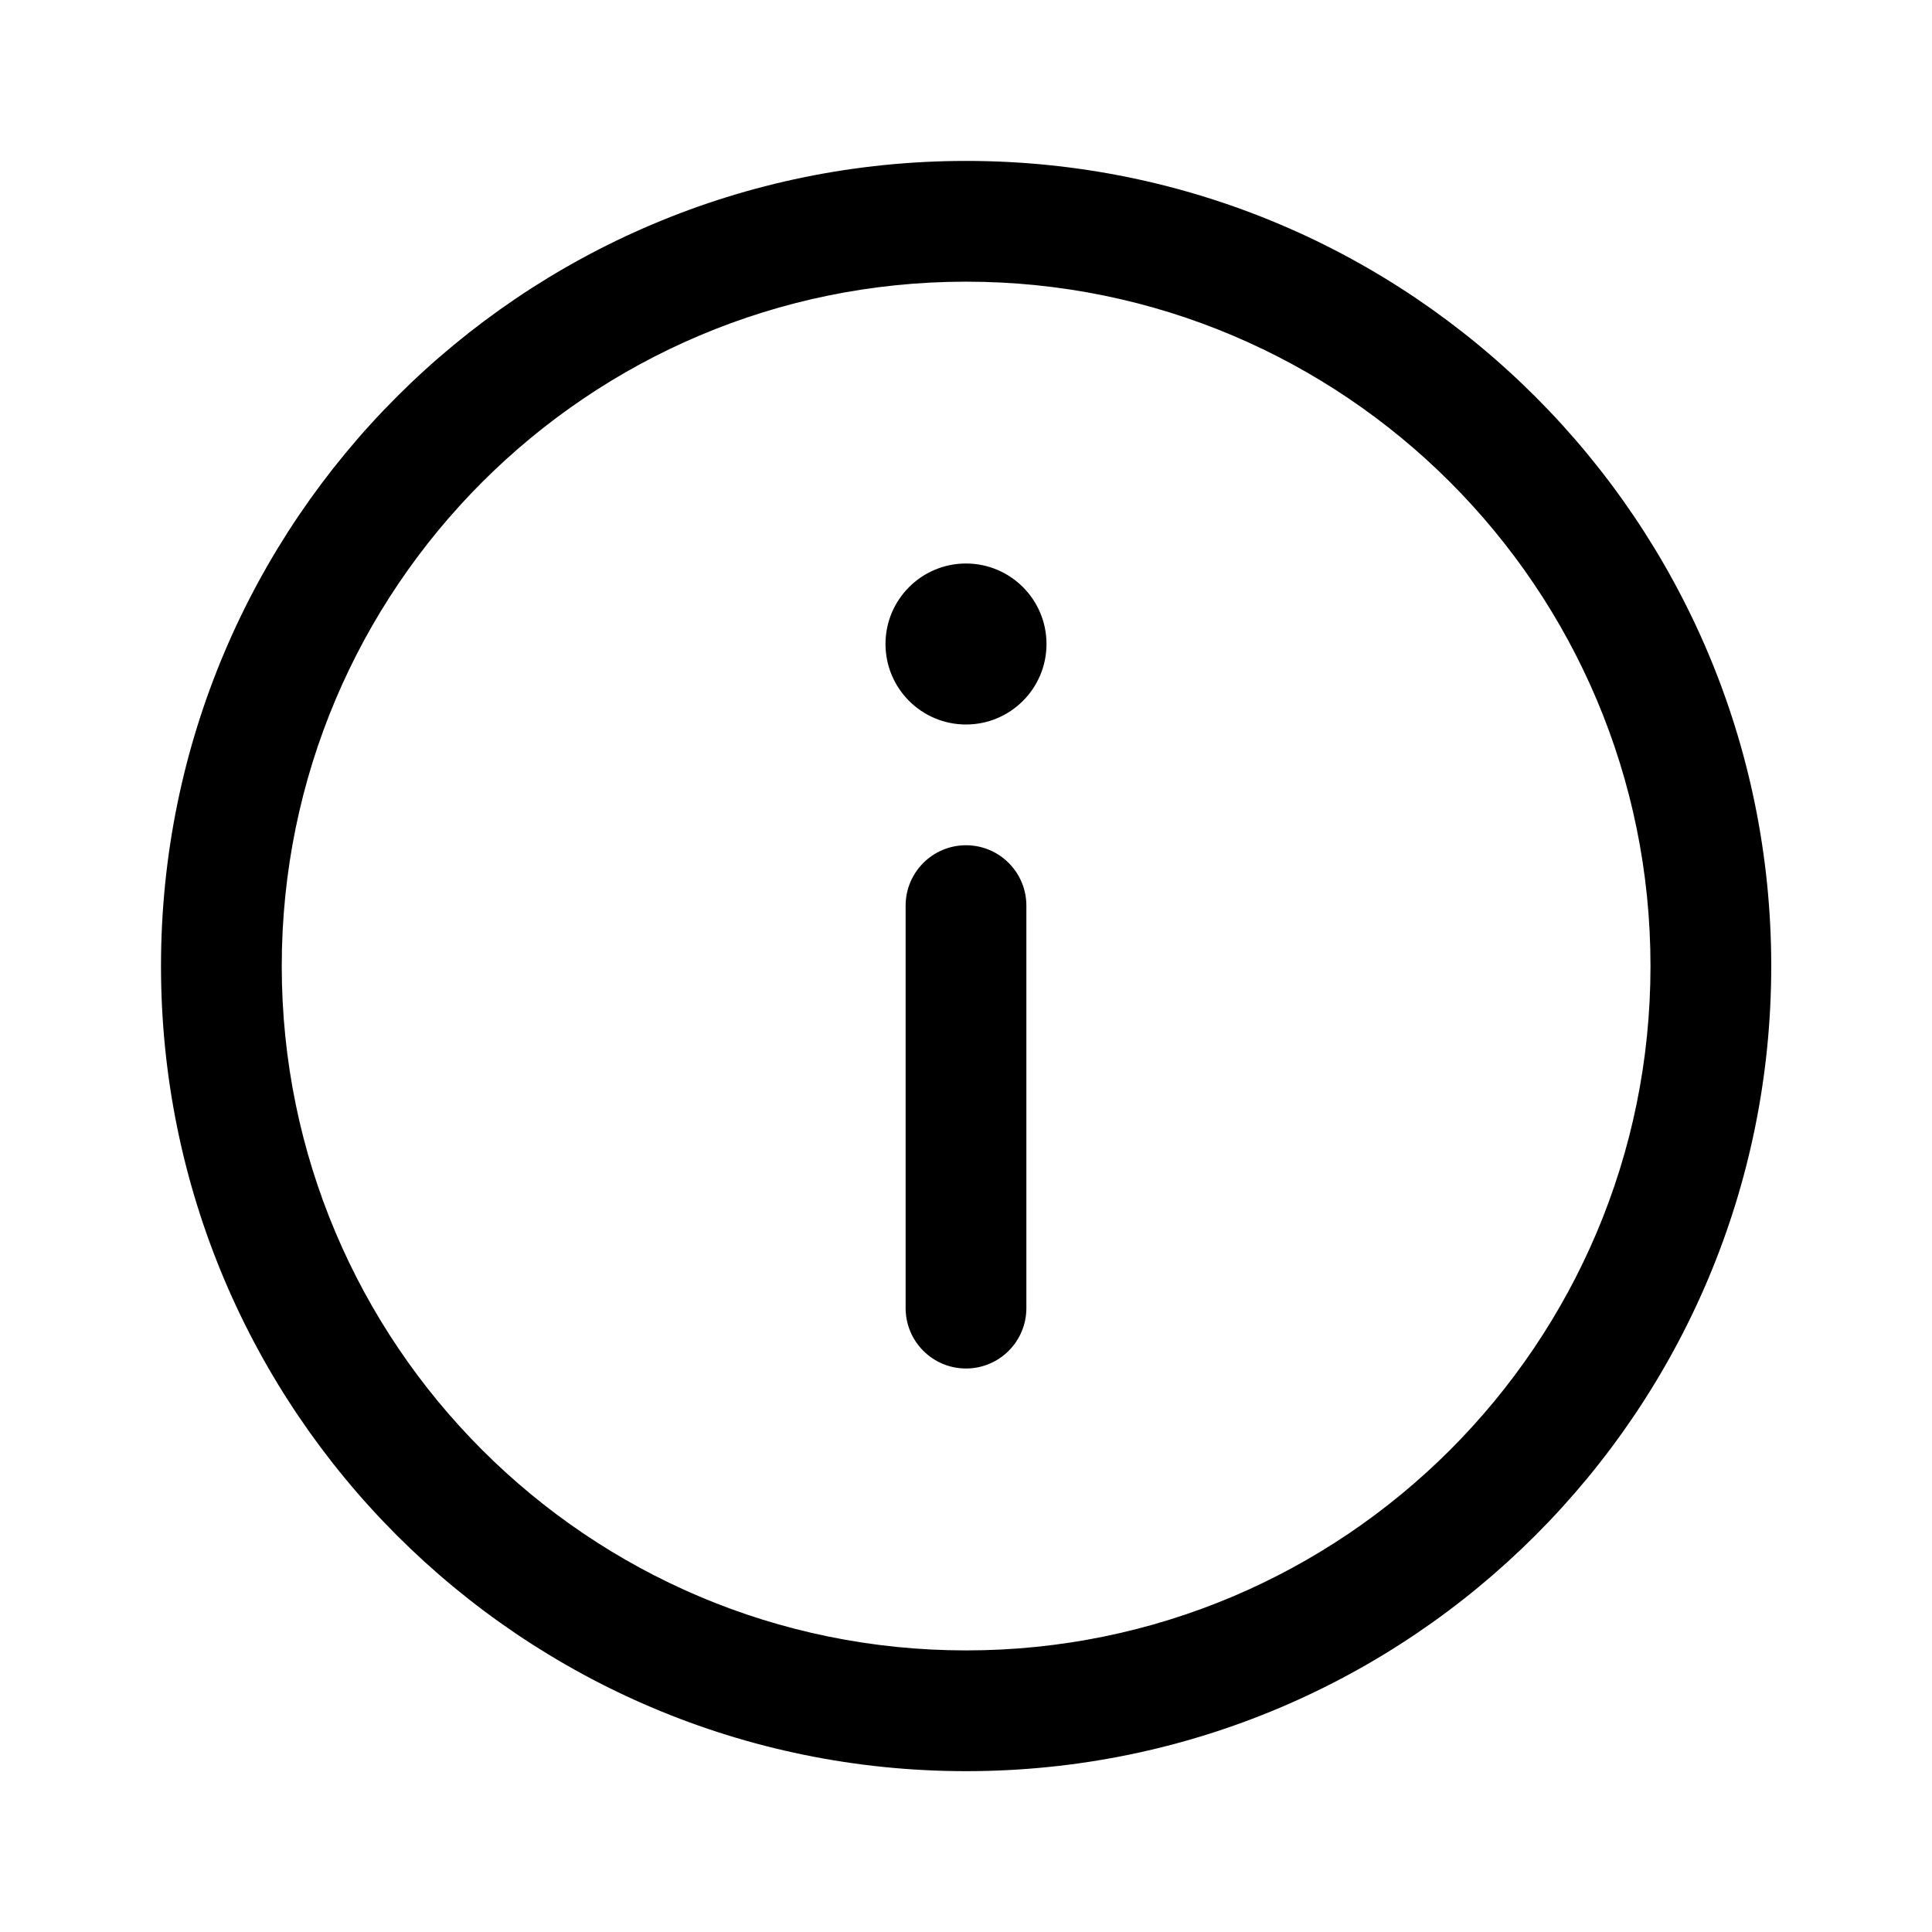
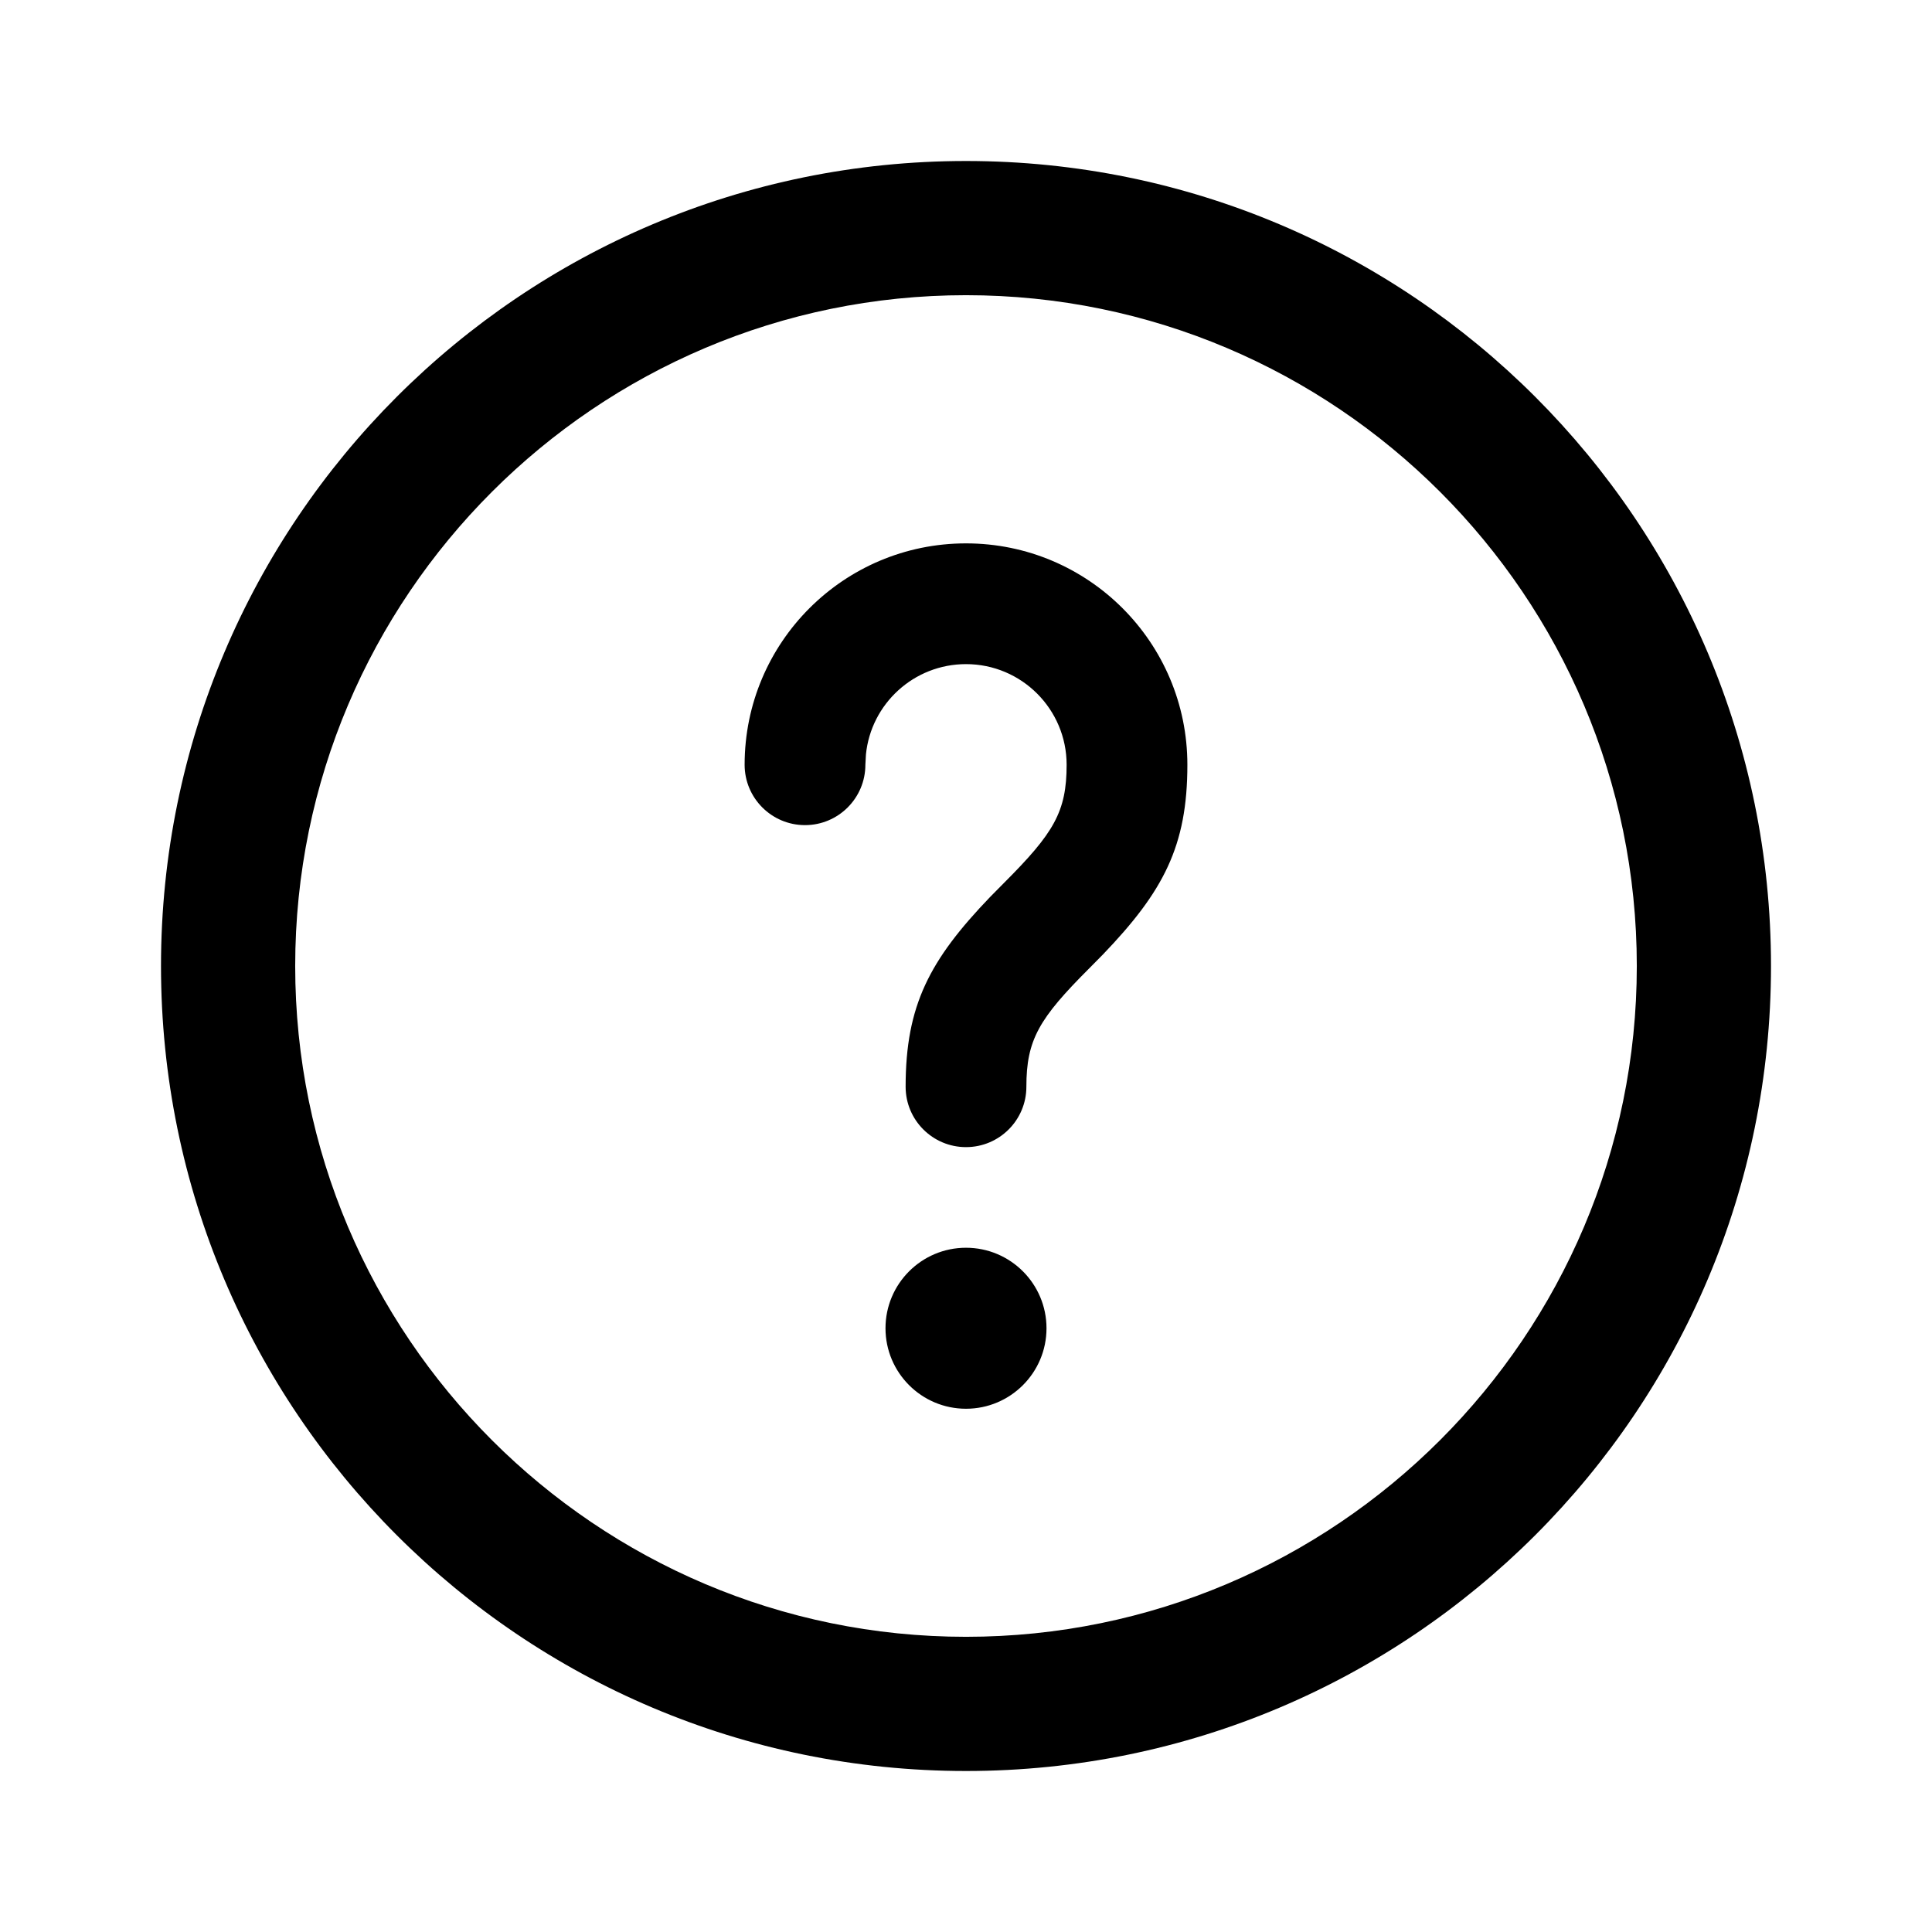
<svg xmlns="http://www.w3.org/2000/svg" width="24" height="24" viewBox="0 0 24 24" fill="none">
-   <path d="M12.002 1.999C17.525 1.999 22.003 6.477 22.003 12.001C22.003 17.524 17.525 22.002 12.002 22.002C6.478 22.002 2 17.524 2 12.001C2 6.477 6.478 1.999 12.002 1.999ZM12.002 3.499C7.306 3.499 3.5 7.305 3.5 12.001C3.5 16.696 7.306 20.502 12.002 20.502C16.697 20.502 20.503 16.696 20.503 12.001C20.503 7.305 16.697 3.499 12.002 3.499ZM12 10.5C12.414 10.5 12.75 10.836 12.75 11.25V16.25C12.75 16.664 12.414 17 12 17C11.586 17 11.25 16.664 11.25 16.25V11.25C11.25 10.836 11.586 10.5 12 10.5ZM12 9C12.552 9 13 8.552 13 8C13 7.448 12.552 7 12 7C11.448 7 11 7.448 11 8C11 8.552 11.448 9 12 9Z" fill="#000" />
+   <path d="M12 2C17.523 2 22 6.478 22 12C22 17.522 17.523 22 12 22C6.477 22 2 17.522 2 12C2 6.478 6.477 2 12 2ZM12 3.667C7.405 3.667 3.667 7.405 3.667 12C3.667 16.595 7.405 20.333 12 20.333C16.595 20.333 20.333 16.595 20.333 12C20.333 7.405 16.595 3.667 12 3.667ZM12 15.5C12.552 15.5 13 15.948 13 16.5C13 17.052 12.552 17.5 12 17.5C11.448 17.5 11 17.052 11 16.5C11 15.948 11.448 15.5 12 15.5ZM12 6.75C13.519 6.75 14.75 7.981 14.75 9.5C14.75 10.511 14.453 11.074 13.699 11.859L13.53 12.03C12.908 12.652 12.75 12.916 12.75 13.5C12.75 13.914 12.414 14.25 12 14.25C11.586 14.25 11.25 13.914 11.25 13.5C11.25 12.489 11.547 11.926 12.301 11.141L12.47 10.97C13.092 10.348 13.25 10.084 13.25 9.5C13.25 8.81 12.69 8.25 12 8.25C11.353 8.25 10.82 8.742 10.757 9.372L10.75 9.5C10.75 9.914 10.414 10.25 10 10.25C9.586 10.25 9.25 9.914 9.25 9.5C9.25 7.981 10.481 6.75 12 6.75Z" fill="#000" />
</svg>
